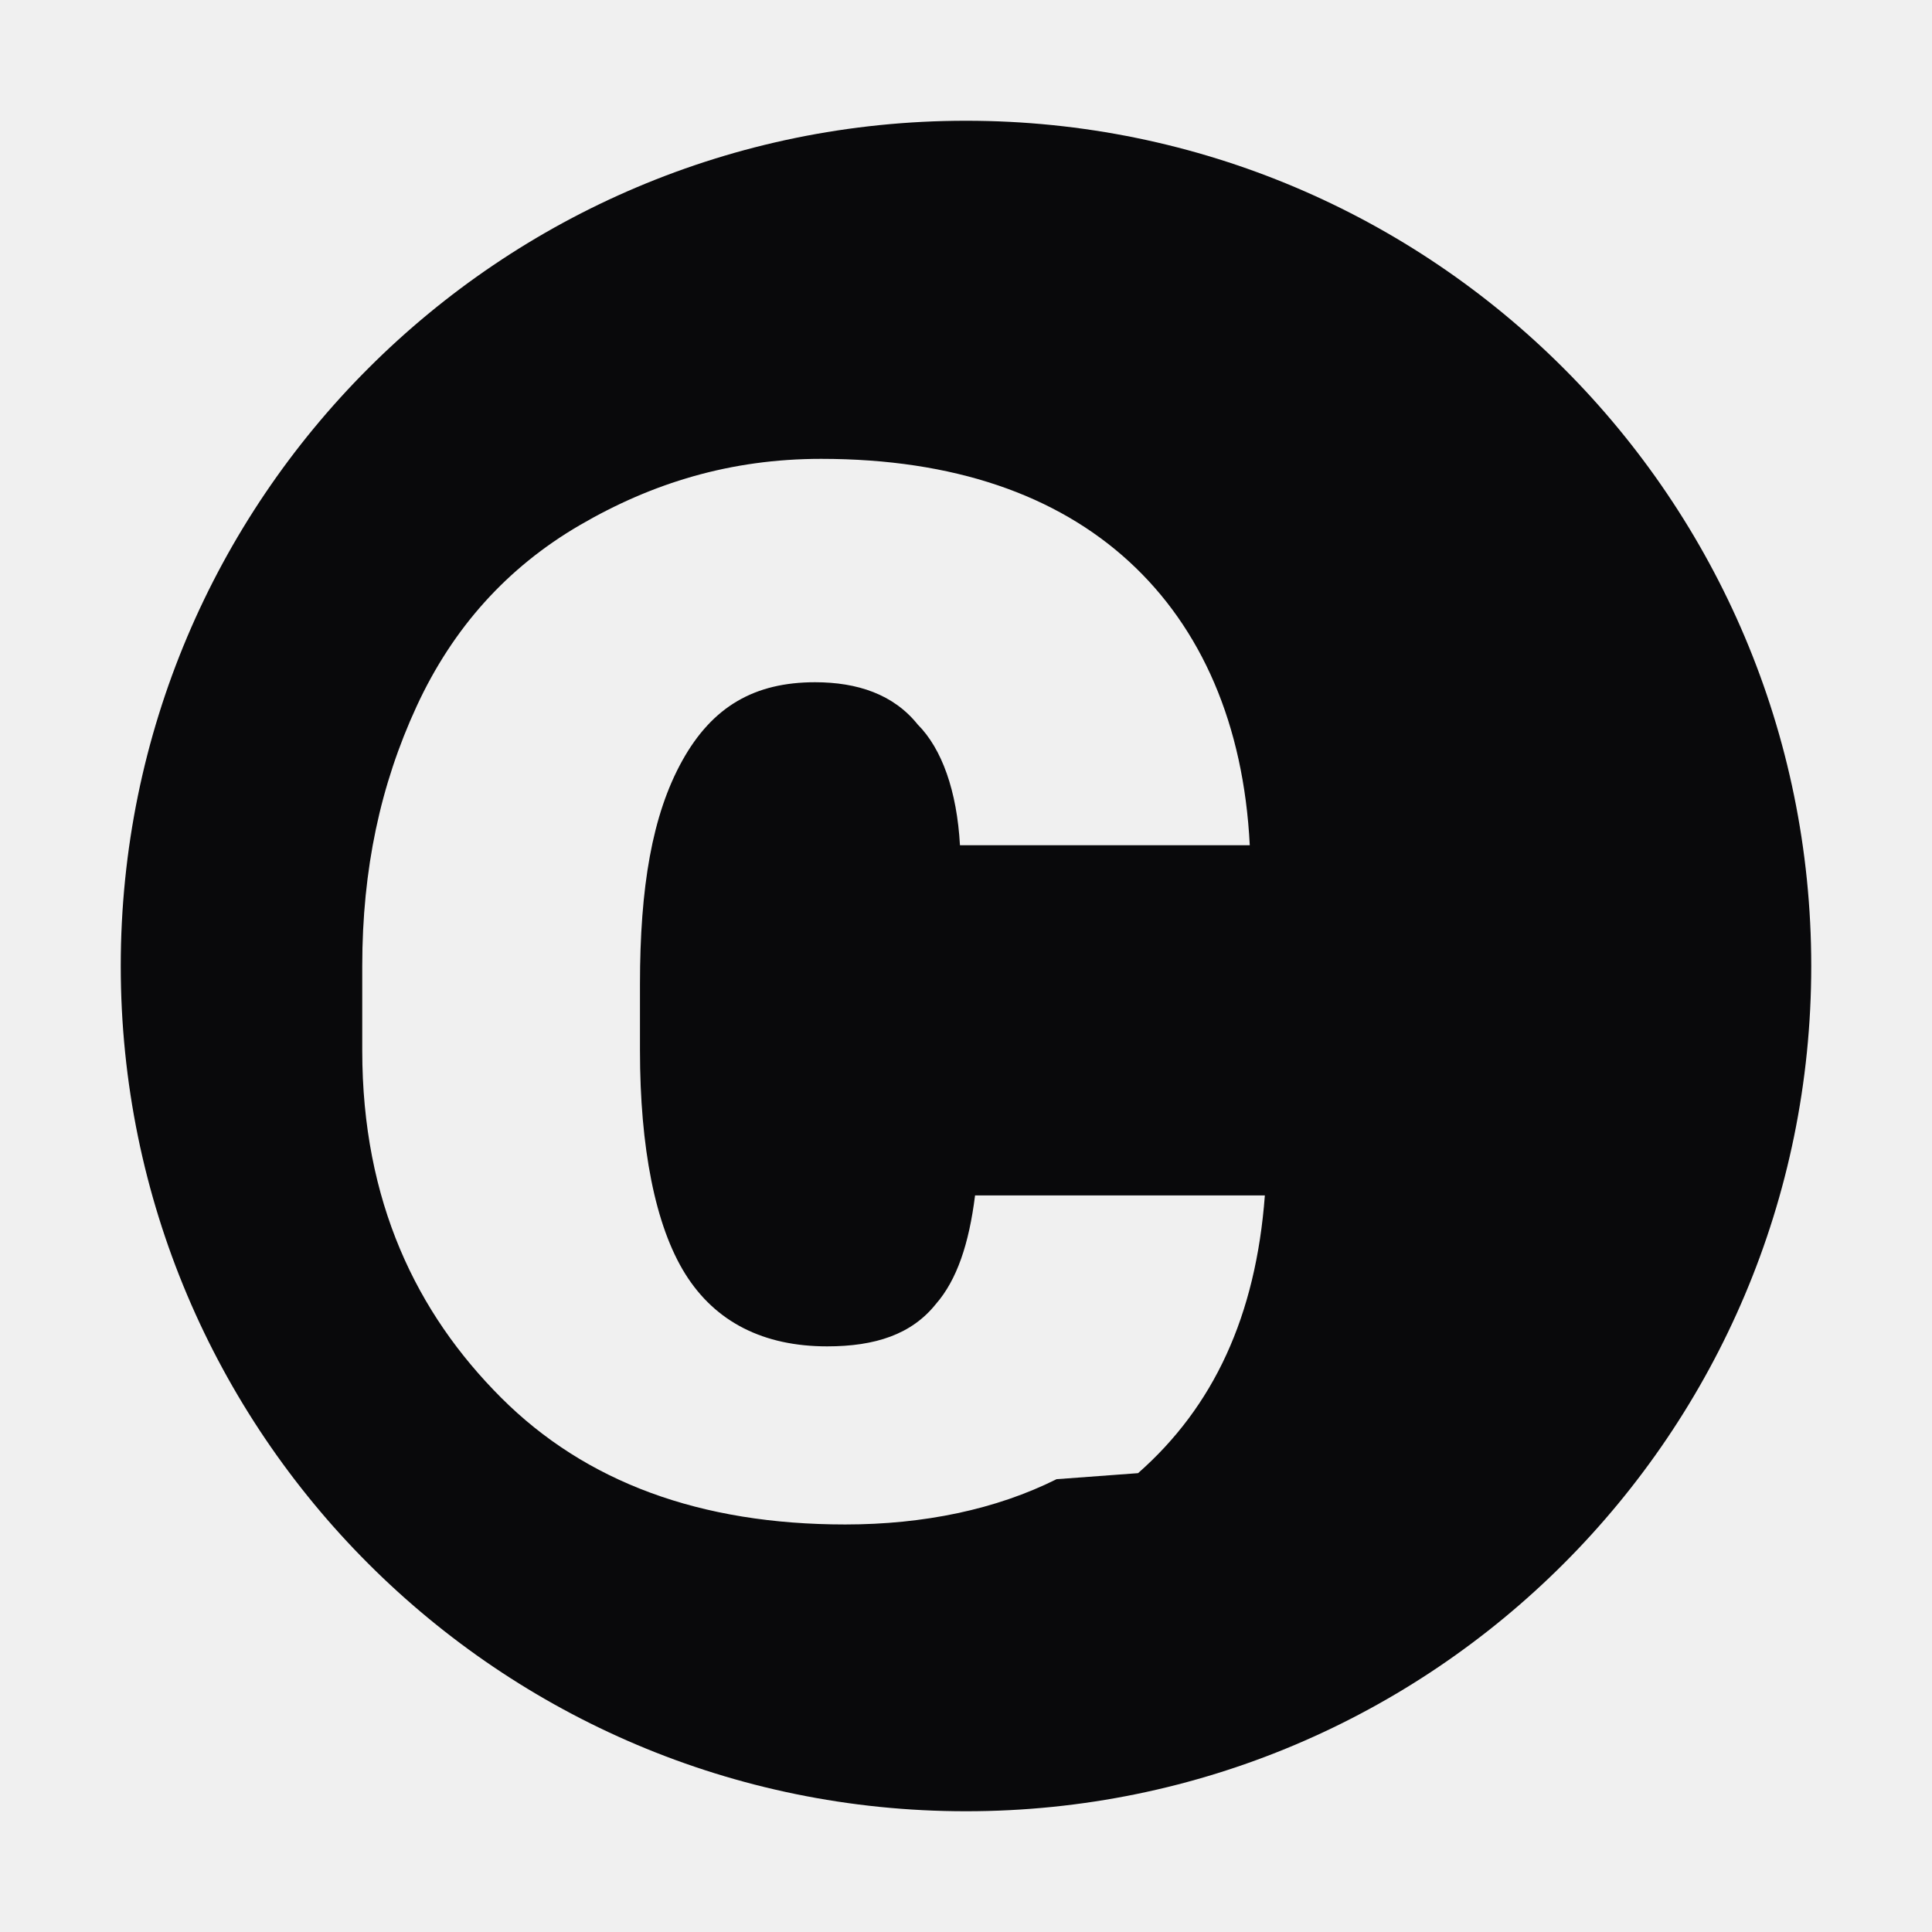
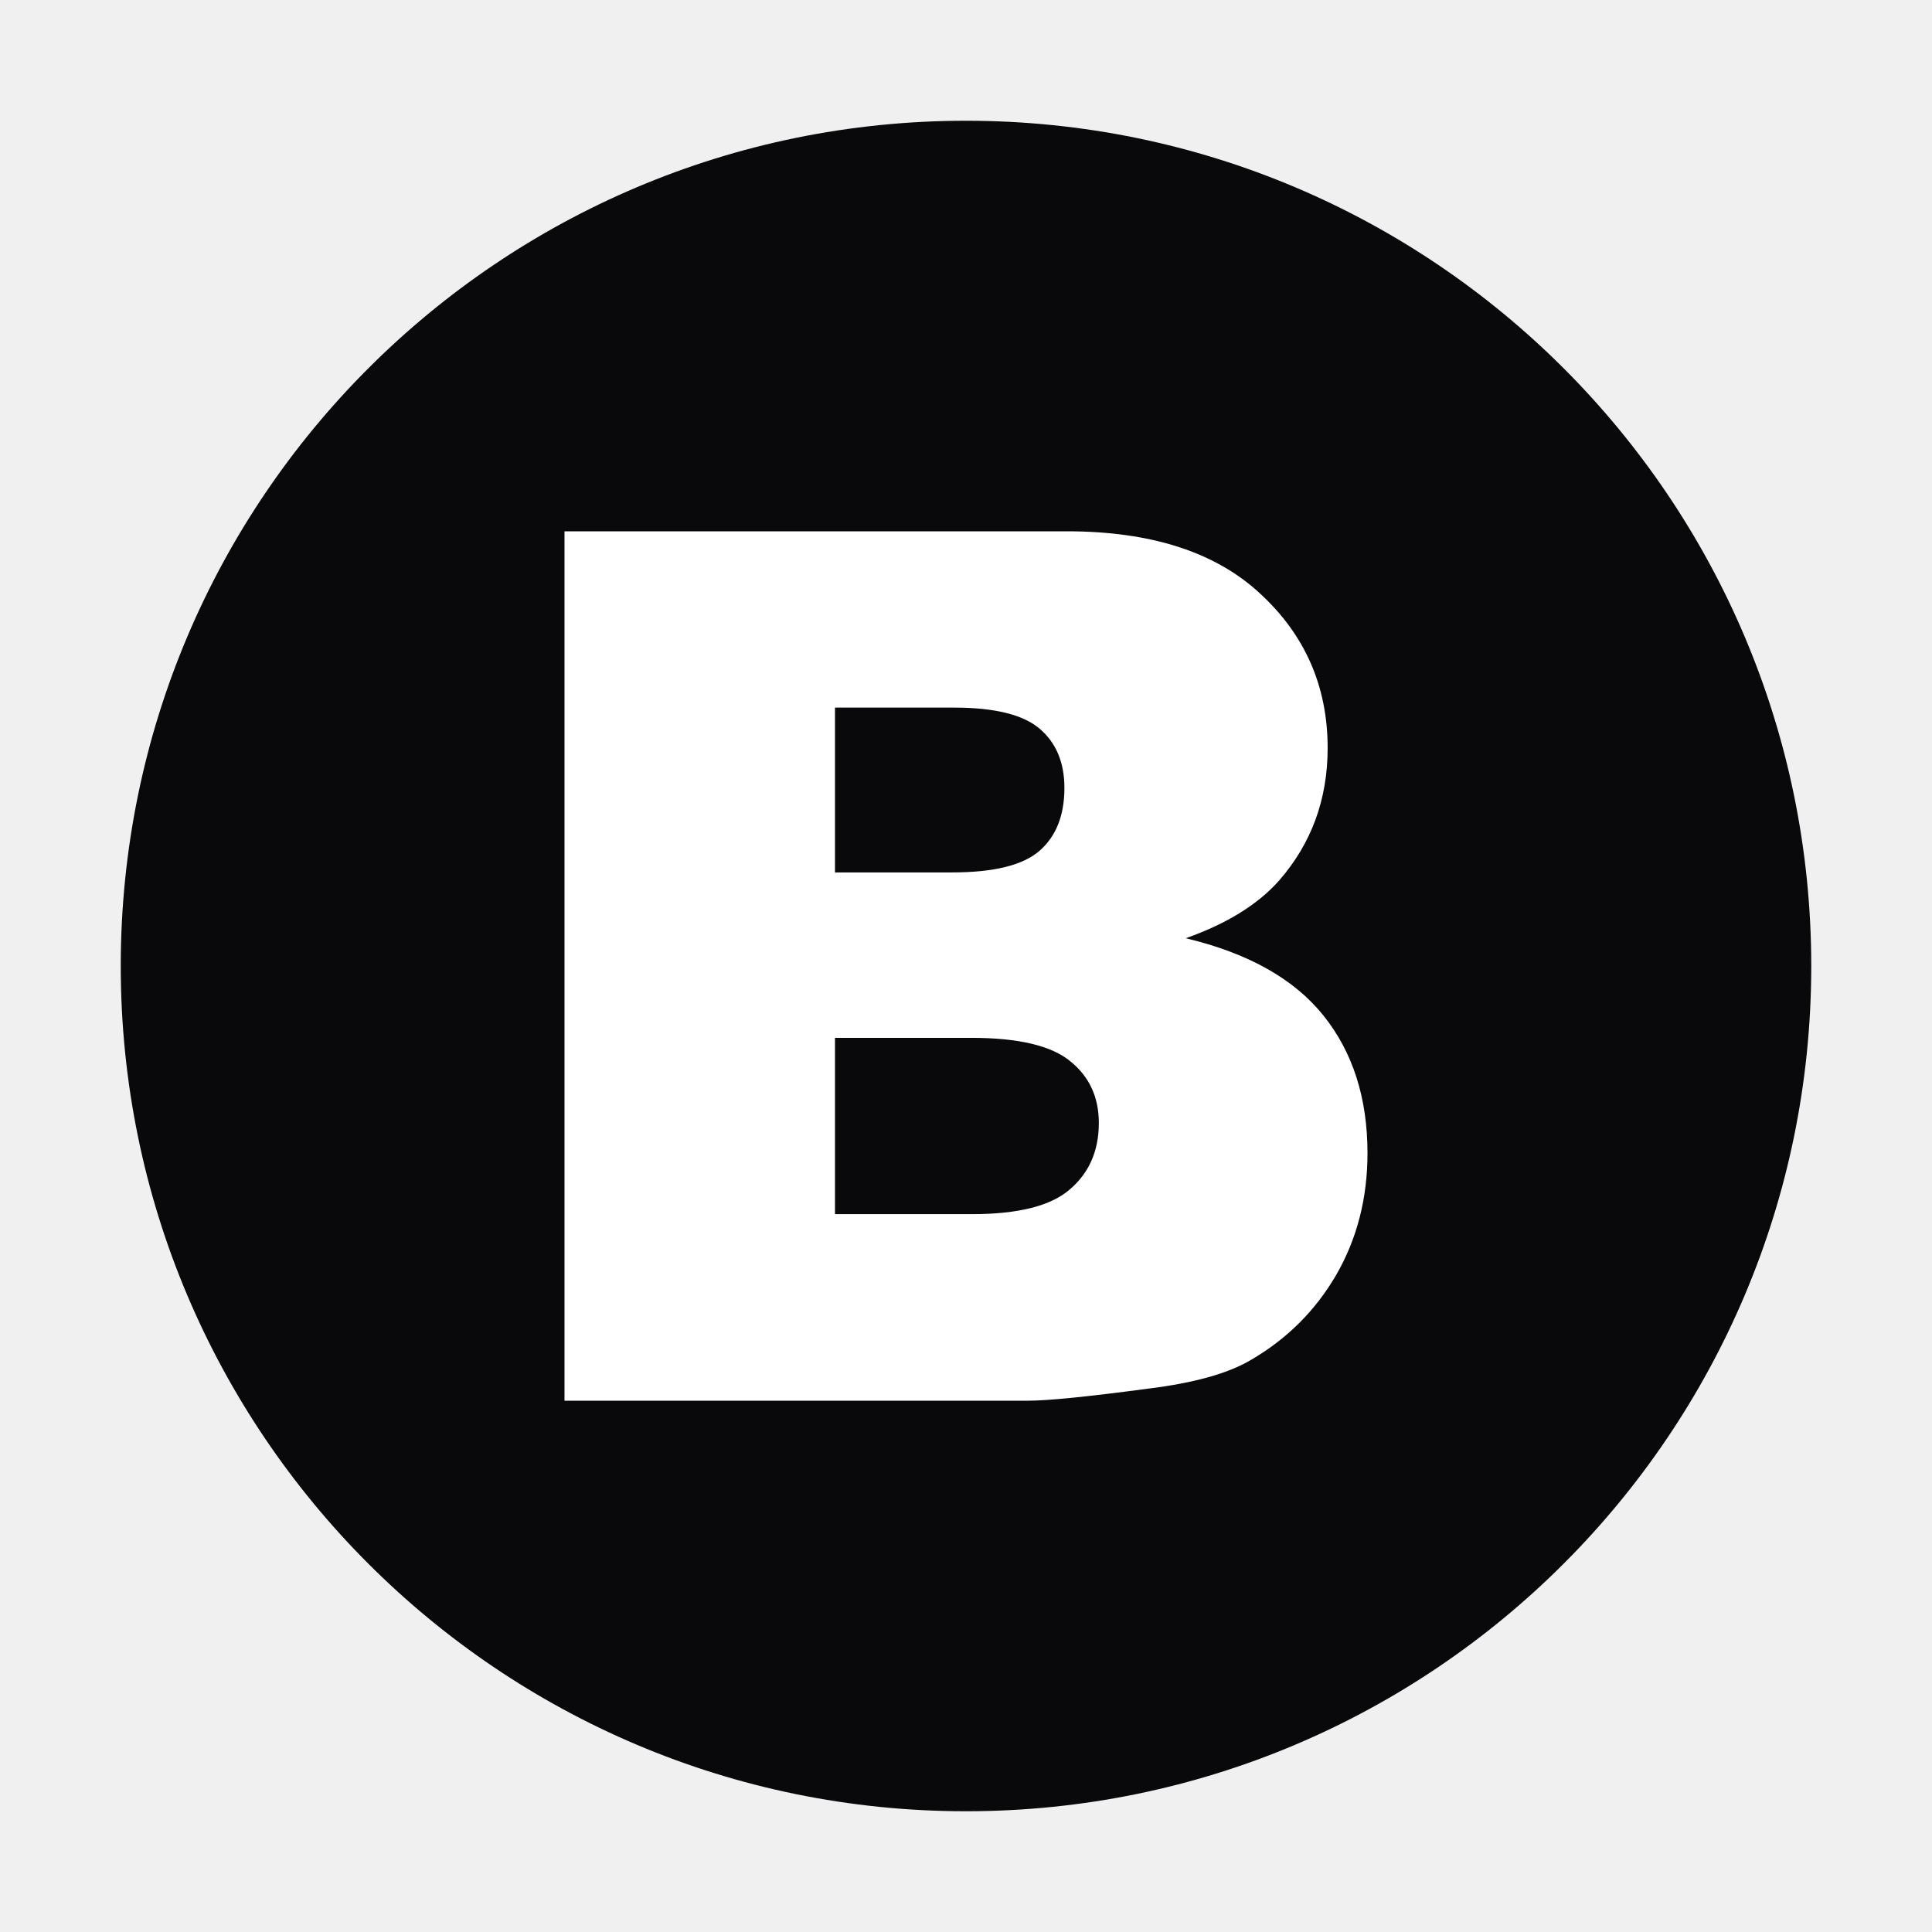
<svg xmlns="http://www.w3.org/2000/svg" viewBox="0 0 32 32" width="32" height="32">
-   <path d="M16 2C8.268 2 2 8.268 2 16s6.268 14 14 14 14-6.268 14-14S23.732 2 16 2zm1.5 22.5c-1 .5-2.2.75-3.5.75-2.4 0-4.3-.7-5.7-2.1S6 19.9 6 17.4V16c0-1.6.3-3 .9-4.3.6-1.3 1.5-2.3 2.7-3s2.5-1.1 4-1.1c2.2 0 3.9.6 5.1 1.7 1.2 1.1 1.9 2.7 2 4.7h-4.8c-.05-.9-.3-1.6-.7-2-.4-.5-1-.7-1.7-.7-1 0-1.7.4-2.2 1.3-.5.9-.7 2.1-.7 3.7v1.1c0 1.6.25 2.9.75 3.7s1.3 1.2 2.35 1.2c.8 0 1.4-.2 1.8-.7.35-.4.55-1 .65-1.8h4.8c-.15 2-.85 3.5-2.1 4.6z" fill="#09090b" />
+   <circle cx="16" cy="16" r="14" fill="#09090b" />
+   <path d="M9.35 8.8H17.67Q19.76 8.8 20.87 9.83Q21.99 10.86 21.99 12.39Q21.99 13.66 21.19 14.58Q20.66 15.18 19.64 15.54Q21.19 15.91 21.92 16.82Q22.65 17.73 22.65 19.1Q22.65 20.22 22.13 21.12Q21.61 22.01 20.71 22.53Q20.15 22.86 19.02 23Q17.52 23.2 17.03 23.2H9.35ZM13.83 14.45H15.77Q16.81 14.45 17.22 14.09Q17.63 13.73 17.63 13.05Q17.63 12.42 17.22 12.07Q16.81 11.72 15.8 11.72H13.83ZM13.83 20.11H16.1Q17.25 20.11 17.72 19.7Q18.2 19.29 18.2 18.6Q18.2 17.96 17.73 17.58Q17.26 17.19 16.09 17.19H13.83Z" fill="#fff" />
</svg>
